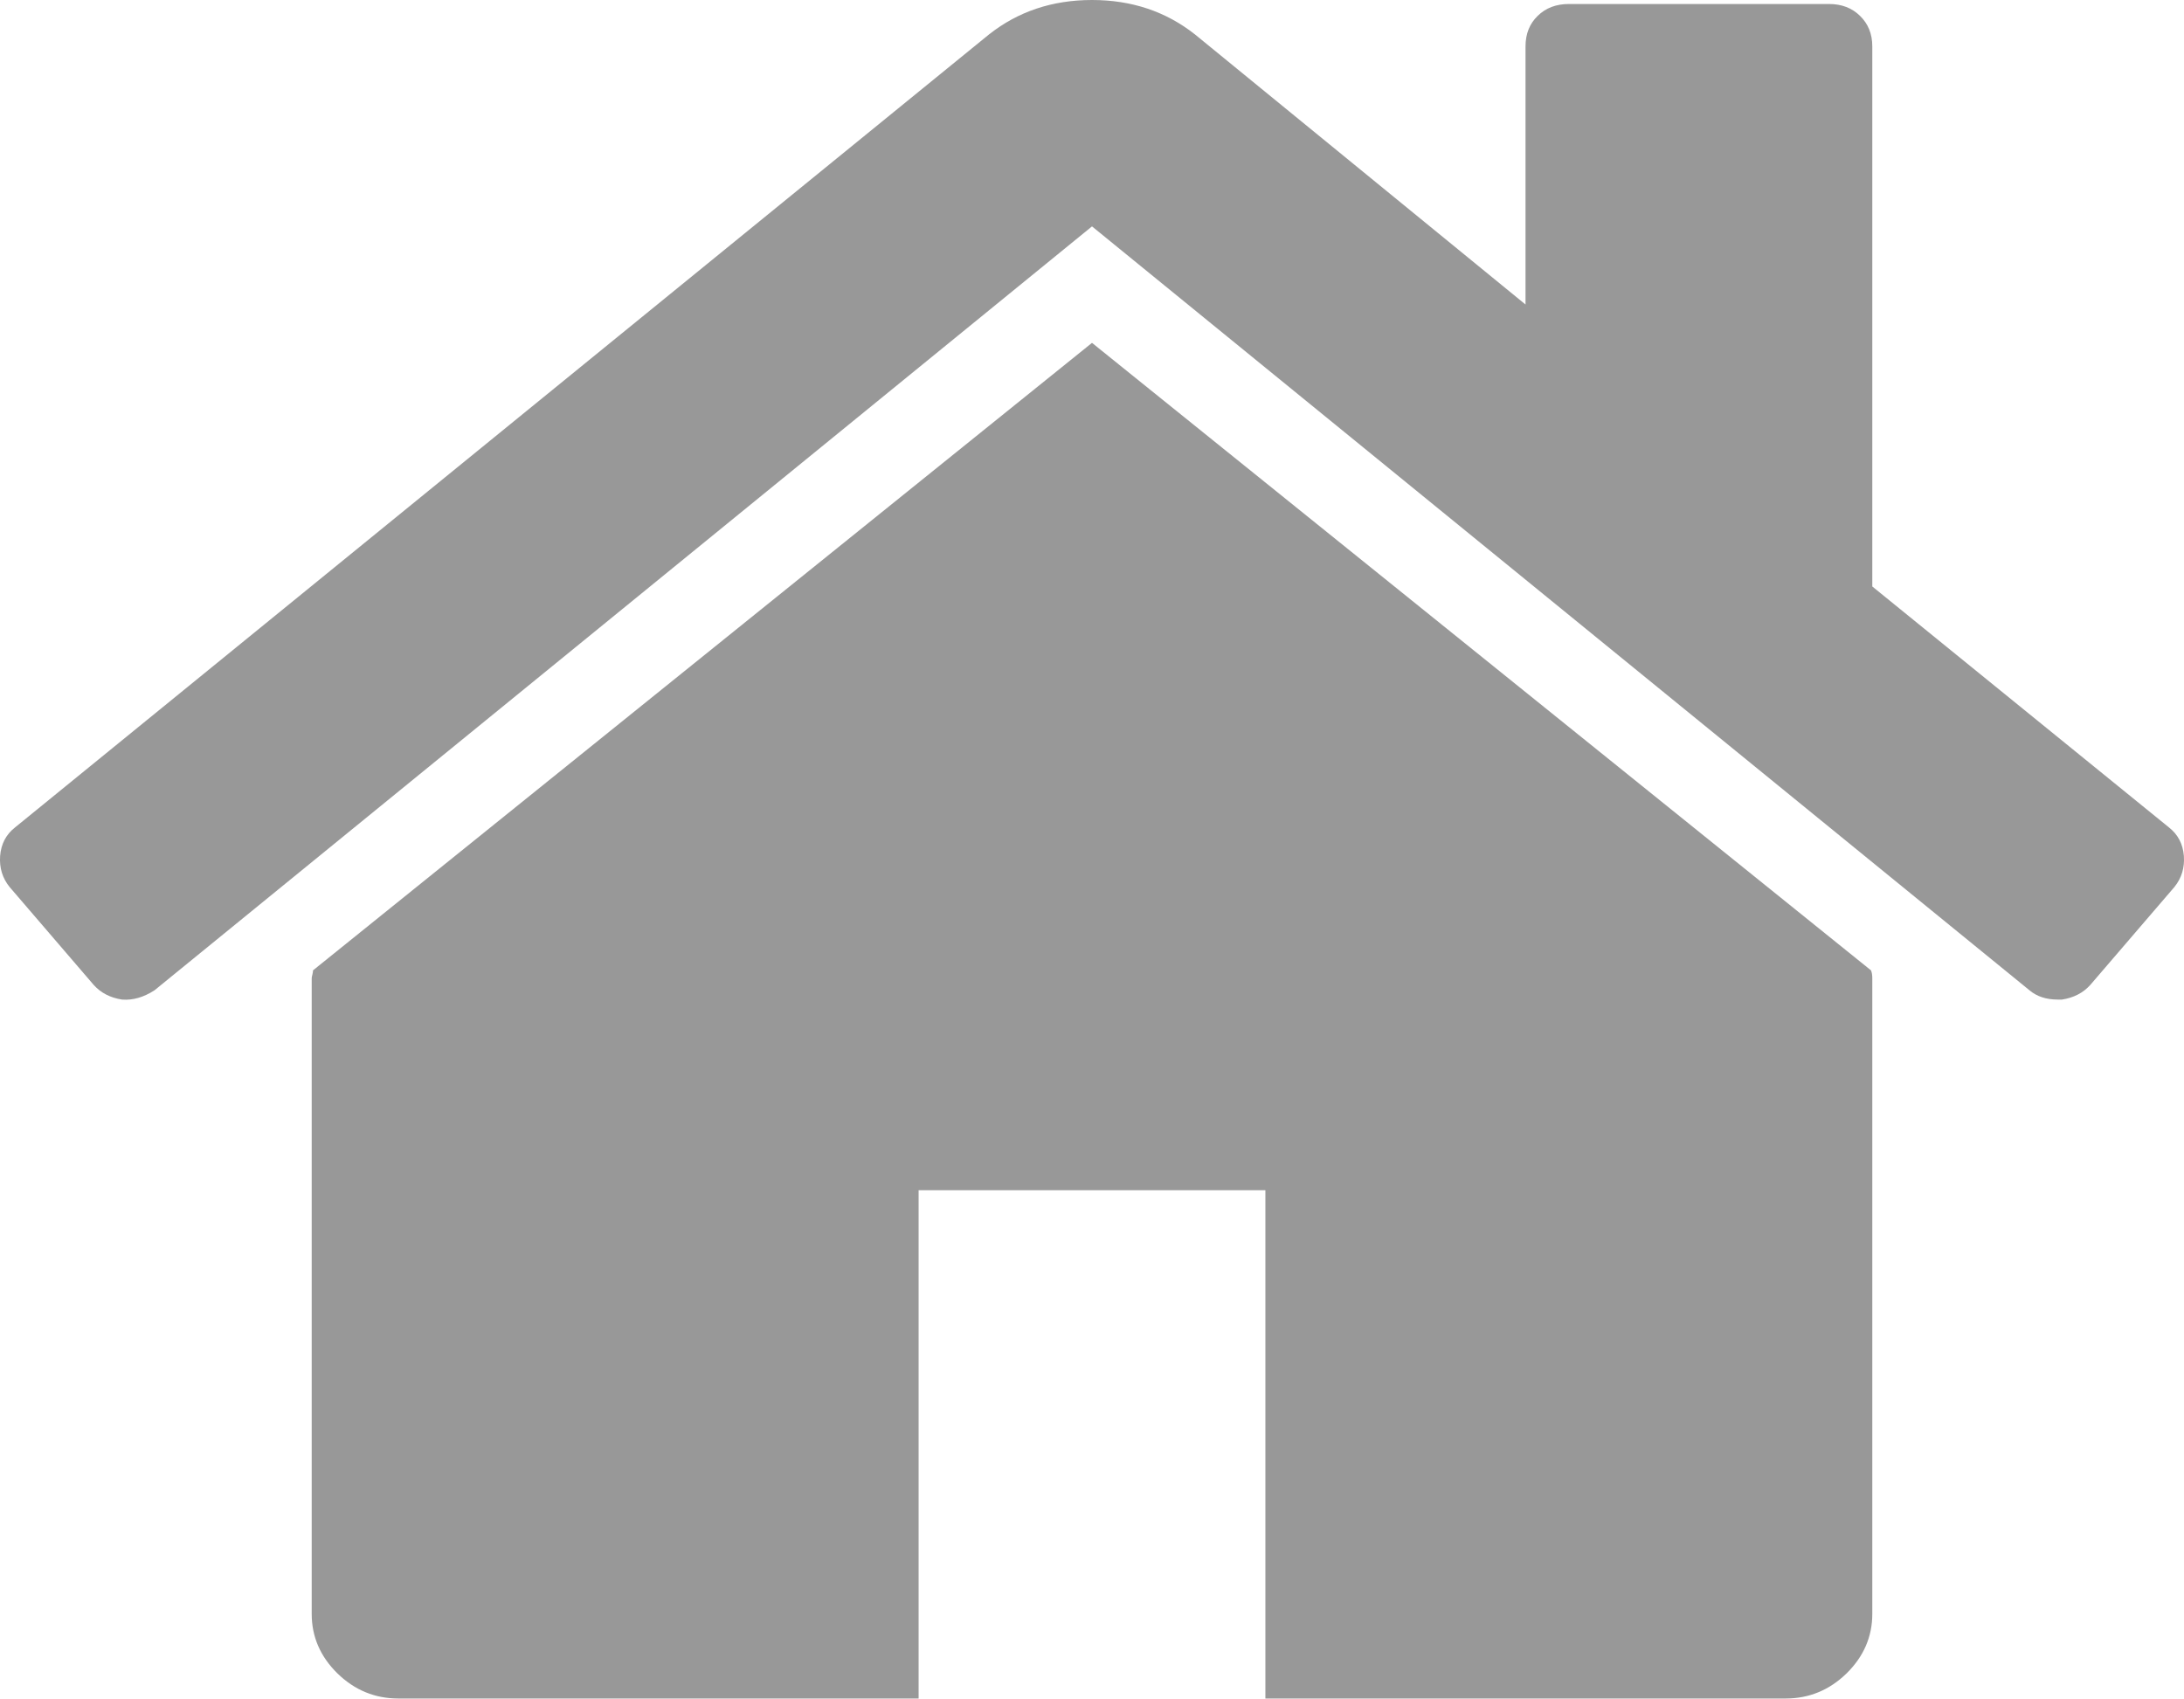
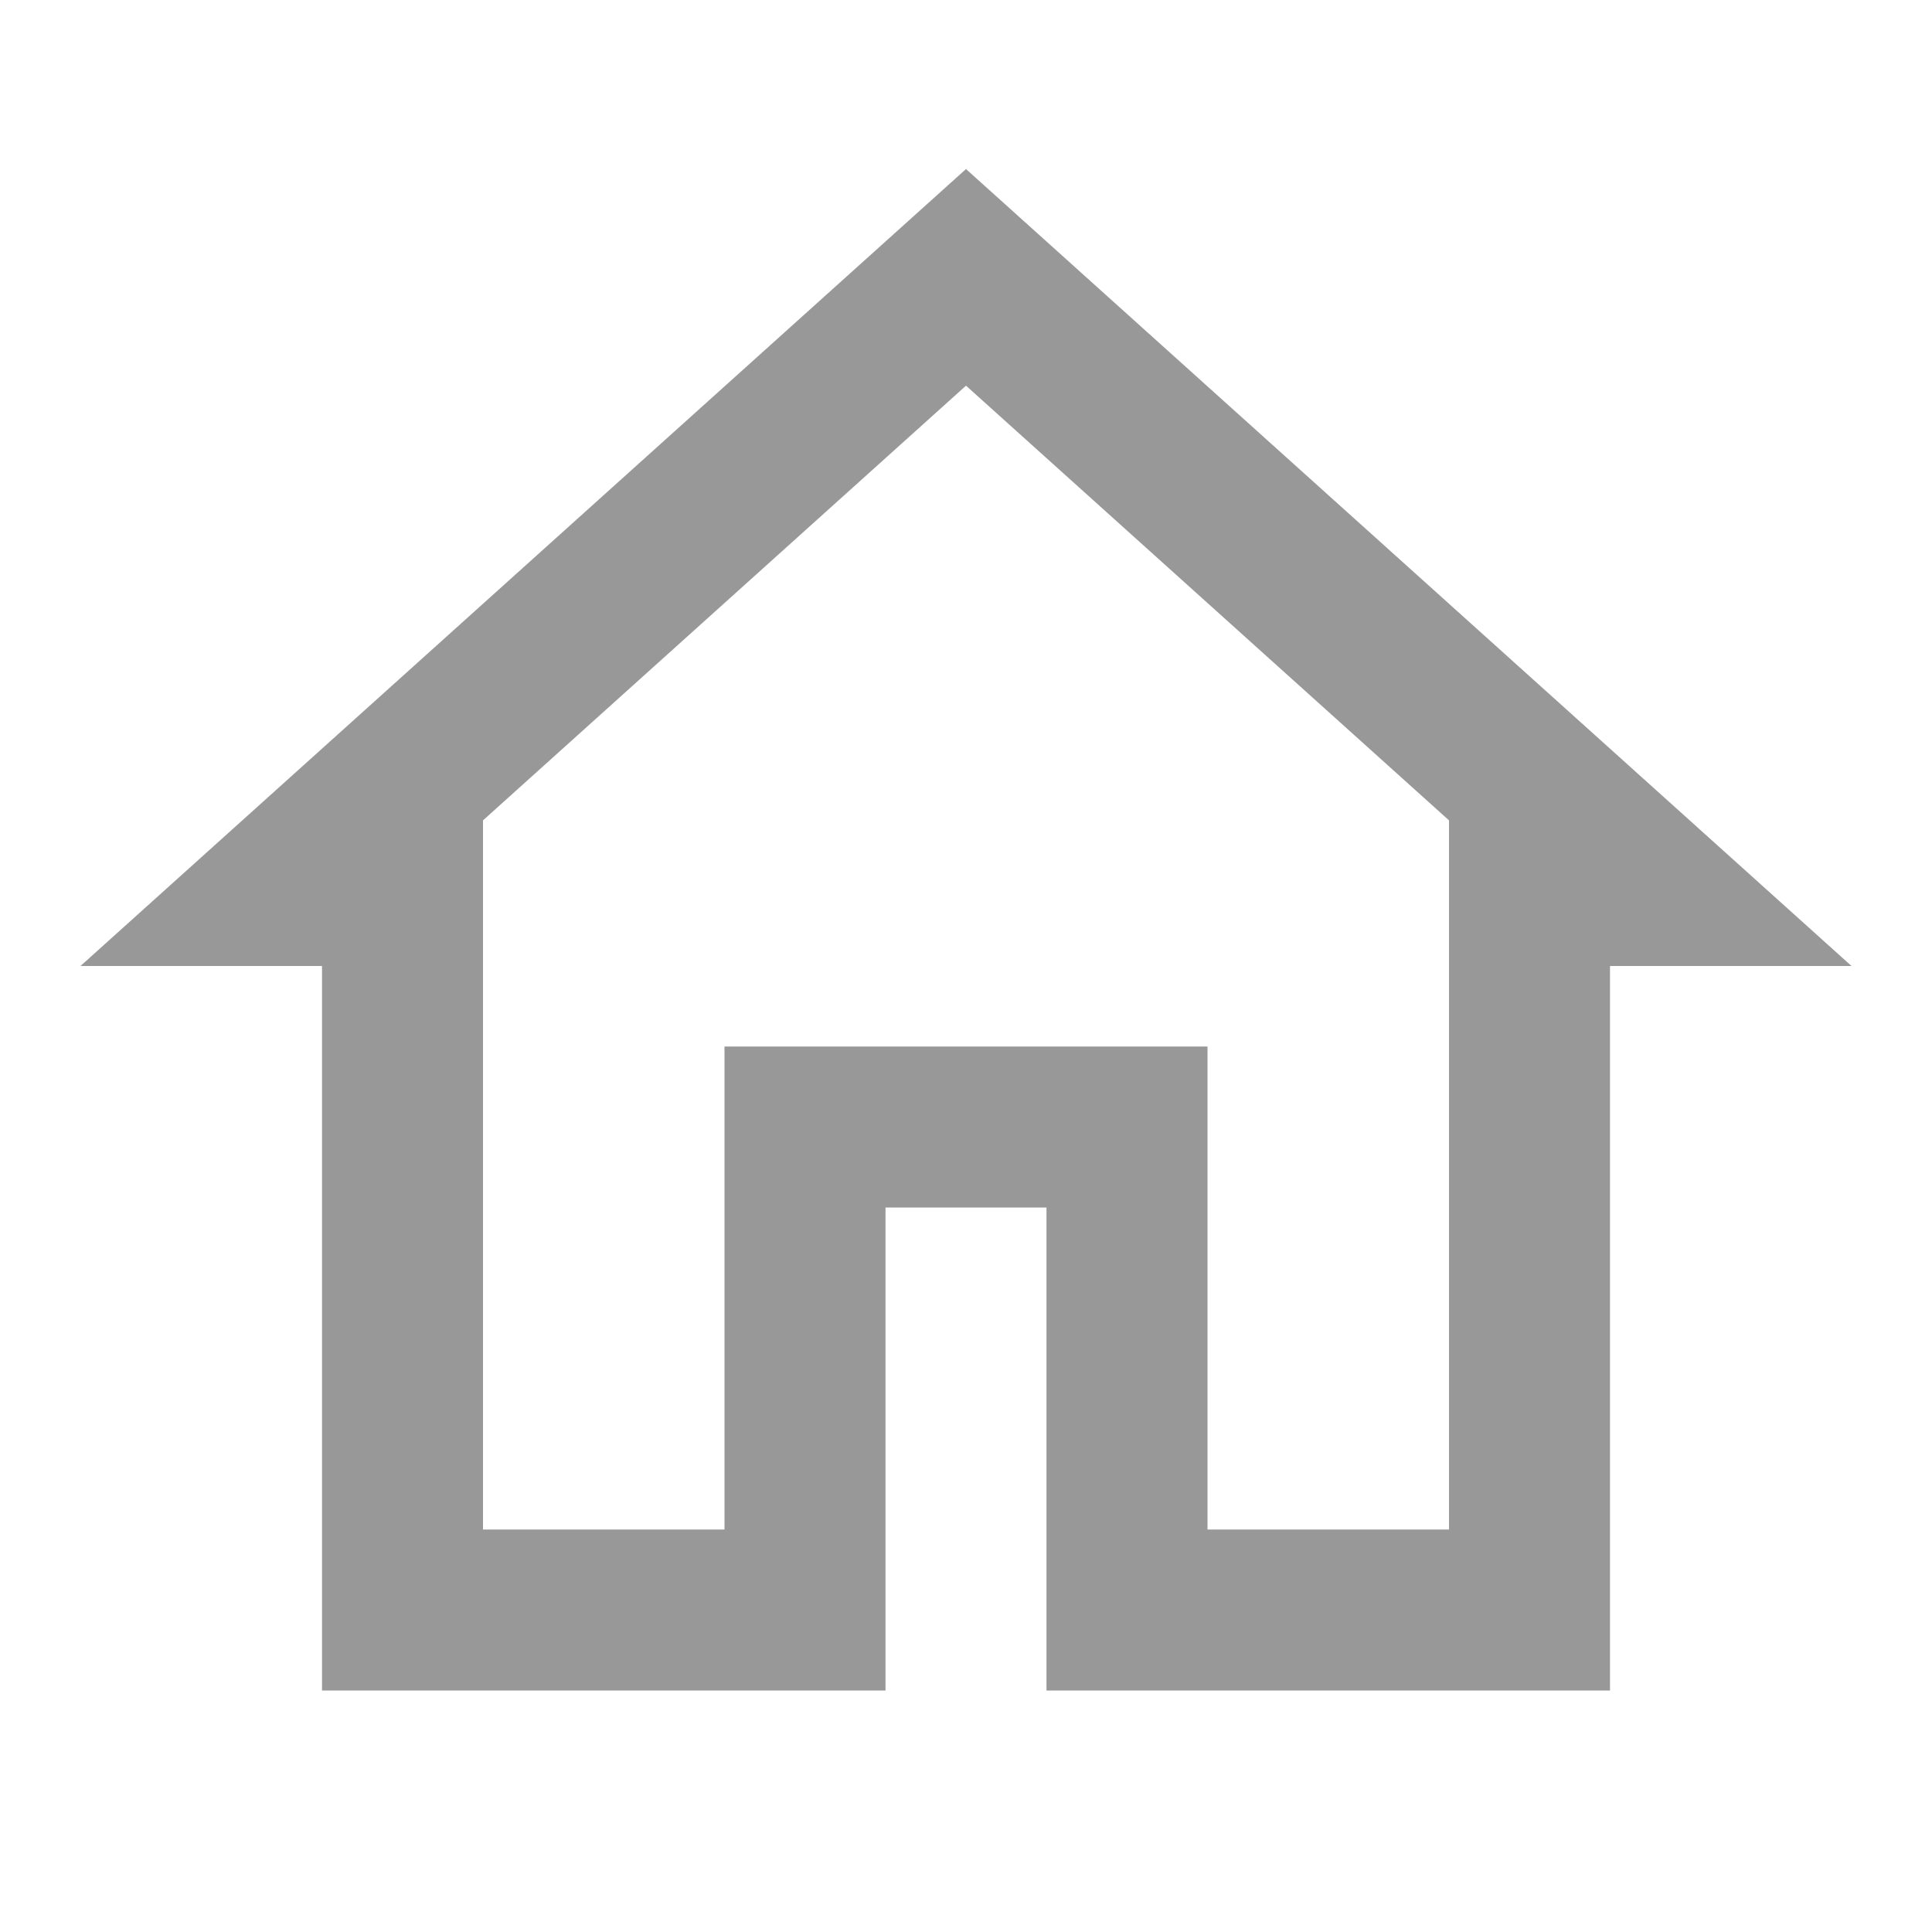
- <svg xmlns="http://www.w3.org/2000/svg" width="18px" height="14px" viewBox="0 0 18 14" version="1.1">
-   <g id="Default" stroke="none" stroke-width="1" fill="none" fill-rule="evenodd">
-     <g id="Мои-задания" transform="translate(-351, -392)" fill="#989898" fill-rule="nonzero">
-       <g id="task_item" transform="translate(351, 228)">
-         <path d="M15.431,172.064 L15.431,177.302 C15.431,177.491 15.36,177.654 15.219,177.793 C15.077,177.931 14.91,178 14.716,178 L10.429,178 L10.429,173.81 L7.571,173.81 L7.571,178 L3.284,178 C3.09,178 2.923,177.931 2.781,177.793 C2.64,177.654 2.569,177.491 2.569,177.302 L2.569,172.064 C2.569,172.057 2.571,172.046 2.575,172.031 C2.578,172.017 2.58,172.006 2.58,171.998 L9,166.826 L15.42,171.998 C15.427,172.013 15.431,172.035 15.431,172.064 Z M17.921,171.311 L17.228,172.118 C17.169,172.184 17.091,172.224 16.994,172.239 L16.96,172.239 C16.864,172.239 16.786,172.213 16.726,172.162 L9,165.866 L1.274,172.162 C1.185,172.22 1.095,172.246 1.006,172.239 C0.909,172.224 0.831,172.184 0.772,172.118 L0.079,171.311 C0.02,171.238 -0.006,171.153 0.001,171.055 C0.009,170.956 0.05,170.878 0.124,170.82 L8.151,164.284 C8.39,164.095 8.673,164 9,164 C9.327,164 9.61,164.095 9.849,164.284 L12.573,166.51 L12.573,164.382 C12.573,164.28 12.606,164.196 12.673,164.131 C12.74,164.065 12.826,164.033 12.93,164.033 L15.074,164.033 C15.178,164.033 15.263,164.065 15.33,164.131 C15.397,164.196 15.431,164.28 15.431,164.382 L15.431,168.834 L17.876,170.82 C17.95,170.878 17.991,170.956 17.999,171.055 C18.006,171.153 17.98,171.238 17.921,171.311 Z" id="icon_home" />
-       </g>
-     </g>
-   </g>
+ <svg xmlns="http://www.w3.org/2000/svg" viewBox="0 0 24 24">
+   <path d="M12 2.1L1 12L4 12L4 21L11 21L11 15L13 15L13 21L20 21L20 12L23 12L12 2.1 z M 12 4.791L18 10.191L18 11L18 19L15 19L15 13L9 13L9 19L6 19L6 10.191L12 4.791 z" fill="#989898" />
</svg>
